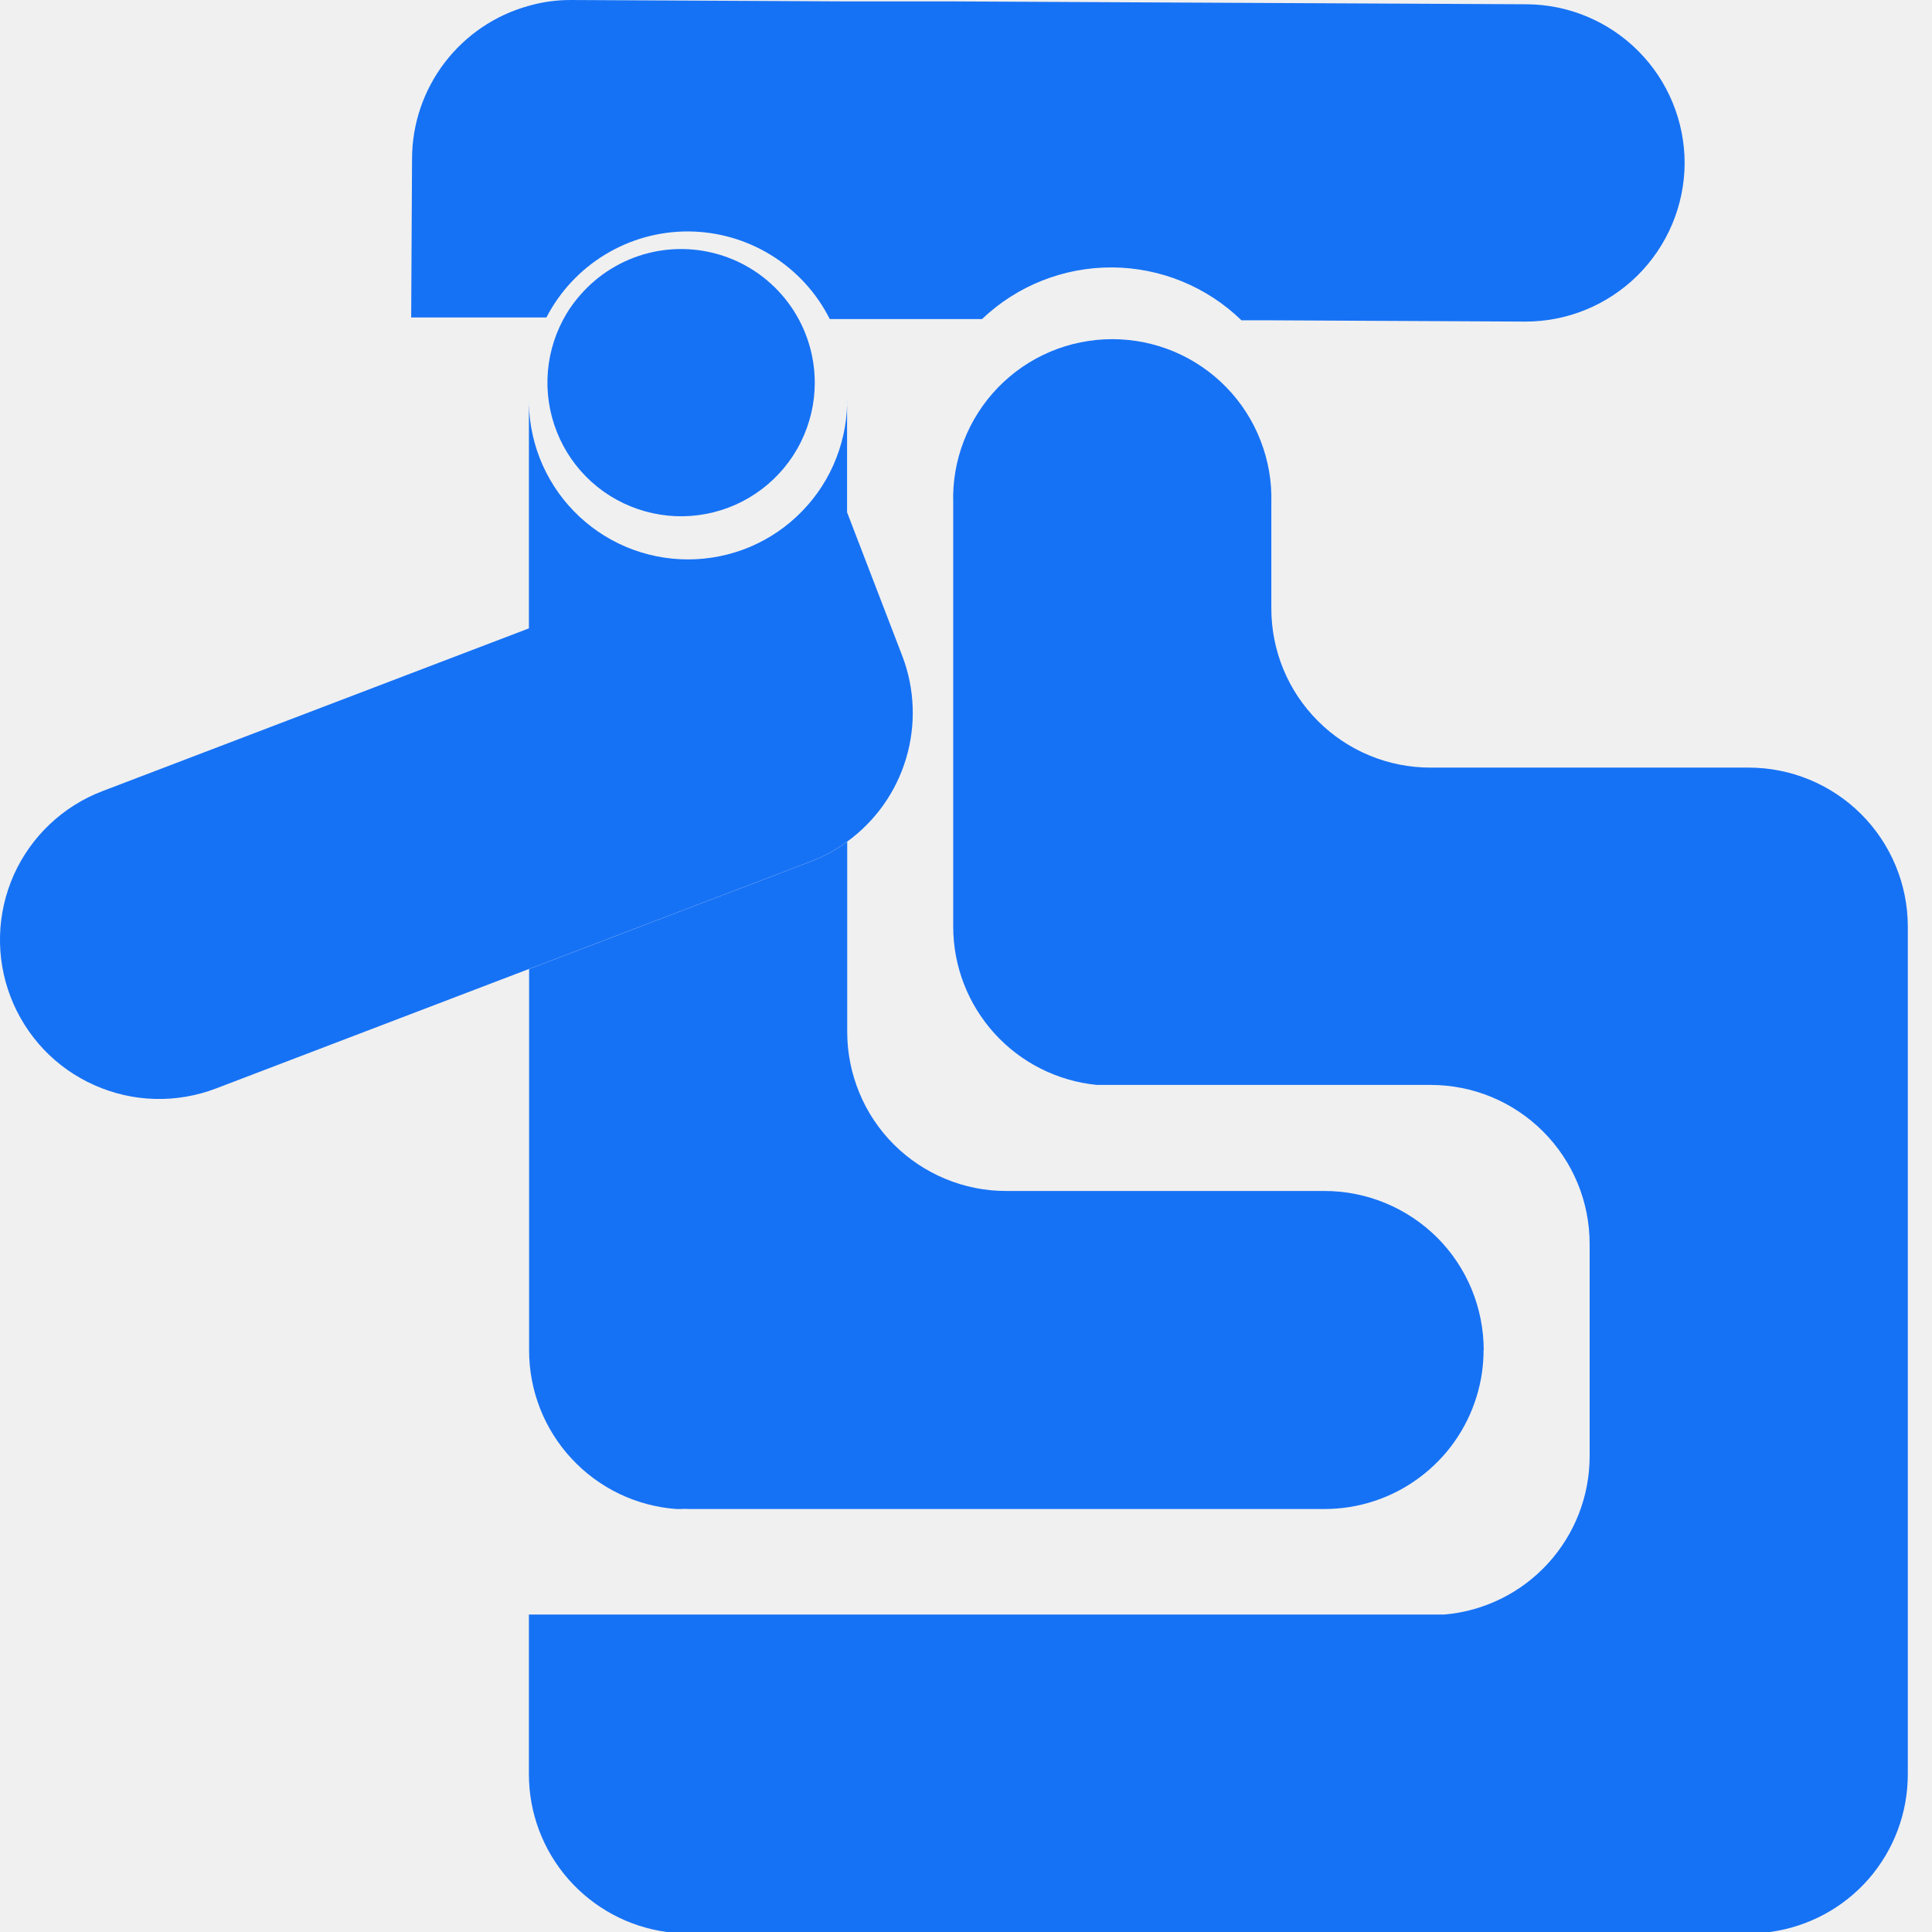
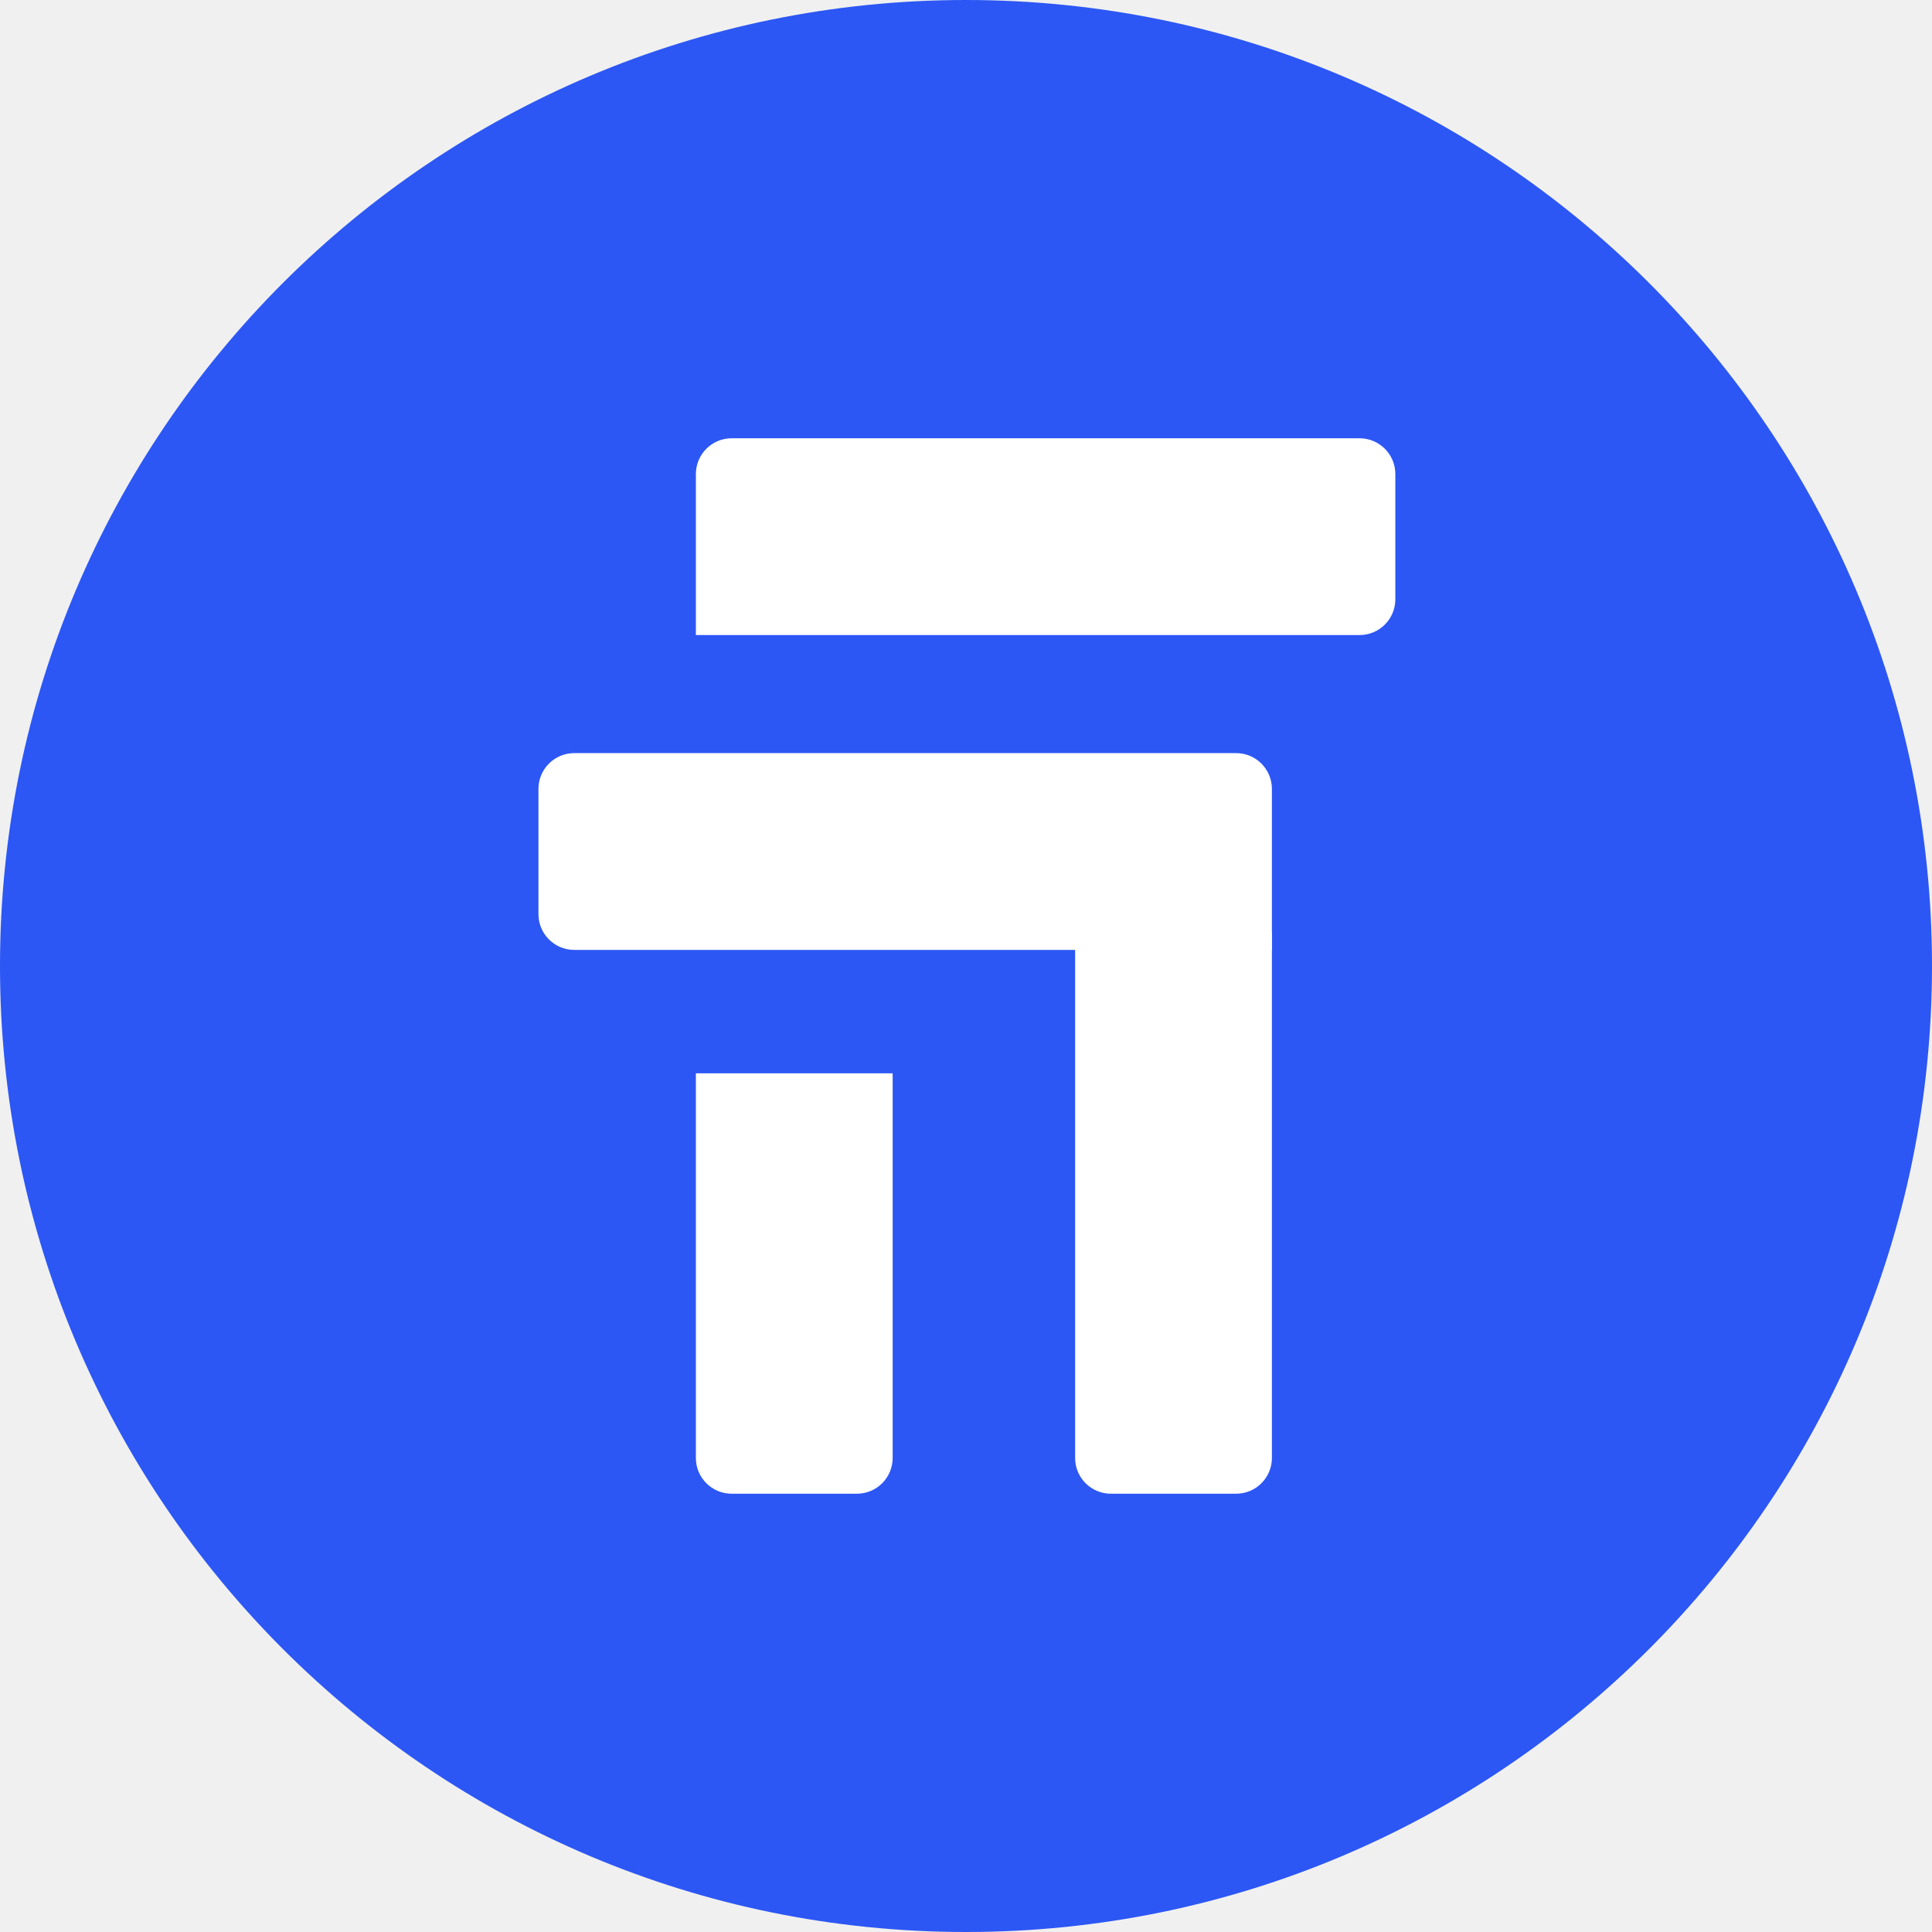
- <svg xmlns="http://www.w3.org/2000/svg" width="29" height="29" viewBox="0 0 29 29" fill="none">
-   <path d="M22.269 20.264C22.269 20.498 22.235 20.732 22.166 20.956C22.018 21.447 21.715 21.876 21.303 22.181C20.892 22.487 20.392 22.651 19.88 22.651H10.343C10.302 22.648 10.261 22.648 10.22 22.651H10.153C9.552 22.607 8.99 22.337 8.58 21.895C8.17 21.454 7.942 20.873 7.942 20.271V14.545L12.162 12.935C12.36 12.86 12.546 12.759 12.717 12.634V15.489C12.717 15.802 12.779 16.113 12.899 16.403C13.018 16.693 13.194 16.956 13.416 17.178C13.638 17.4 13.902 17.576 14.192 17.696C14.482 17.816 14.792 17.878 15.106 17.877H19.882C20.196 17.877 20.506 17.939 20.796 18.059C21.086 18.179 21.35 18.355 21.572 18.576C21.794 18.798 21.97 19.062 22.09 19.352C22.209 19.642 22.271 19.953 22.271 20.266L22.269 20.264Z" fill="#1672F5" />
-   <path d="M28.637 13.906V26.632C28.637 27.211 28.428 27.77 28.047 28.206C27.666 28.641 27.14 28.923 26.566 29H10.01C9.437 28.923 8.911 28.64 8.53 28.205C8.149 27.77 7.939 27.211 7.939 26.632V24.235H21.252C21.325 24.235 21.396 24.235 21.466 24.235C21.536 24.235 21.607 24.235 21.679 24.235C22.275 24.184 22.83 23.911 23.234 23.47C23.638 23.029 23.862 22.453 23.861 21.855V18.674C23.861 18.36 23.8 18.049 23.68 17.759C23.56 17.469 23.384 17.206 23.162 16.984C22.94 16.762 22.677 16.586 22.387 16.466C22.097 16.346 21.786 16.285 21.472 16.285H16.464C15.874 16.227 15.326 15.952 14.928 15.513C14.529 15.073 14.308 14.502 14.308 13.909V7.551C14.298 7.231 14.353 6.913 14.469 6.615C14.584 6.317 14.759 6.045 14.981 5.816C15.204 5.586 15.47 5.404 15.765 5.279C16.059 5.155 16.376 5.091 16.695 5.091C17.015 5.091 17.332 5.155 17.626 5.279C17.921 5.404 18.187 5.586 18.41 5.816C18.633 6.045 18.807 6.317 18.922 6.615C19.038 6.913 19.093 7.231 19.083 7.551V9.133C19.083 9.447 19.145 9.757 19.264 10.047C19.384 10.337 19.56 10.6 19.782 10.822C20.003 11.044 20.267 11.22 20.556 11.34C20.846 11.46 21.157 11.522 21.47 11.522H26.248C26.881 11.522 27.488 11.773 27.936 12.22C28.384 12.667 28.636 13.274 28.637 13.906Z" fill="#1672F5" />
-   <path d="M25.287 2.451C25.284 3.084 25.029 3.69 24.579 4.136C24.129 4.581 23.521 4.83 22.888 4.827L19.079 4.808H18.635C18.114 4.302 17.418 4.018 16.692 4.014C15.966 4.011 15.267 4.288 14.741 4.789H14.303H12.711H12.455C12.257 4.395 11.954 4.065 11.58 3.833C11.206 3.601 10.776 3.477 10.335 3.474C9.895 3.472 9.463 3.591 9.087 3.819C8.71 4.047 8.404 4.374 8.202 4.765H7.935H6.172L6.185 2.376C6.187 1.856 6.36 1.351 6.676 0.938C6.992 0.525 7.434 0.226 7.935 0.088C8.143 0.028 8.359 -0.001 8.576 3.94942e-05L12.702 0.021H14.295L19.071 0.045L22.913 0.064C23.544 0.067 24.148 0.32 24.593 0.768C25.038 1.215 25.287 1.82 25.287 2.451Z" fill="#1672F5" />
-   <path d="M12.715 12.634C12.544 12.759 12.358 12.86 12.16 12.935L7.939 14.545L3.243 16.338C2.95 16.45 2.638 16.504 2.324 16.495C2.01 16.487 1.702 16.416 1.415 16.288C1.129 16.161 0.87 15.978 0.654 15.75C0.439 15.522 0.27 15.254 0.158 14.961C-0.069 14.37 -0.051 13.712 0.207 13.133C0.466 12.555 0.943 12.103 1.535 11.876L7.939 9.432V5.937C7.93 6.257 7.985 6.575 8.1 6.873C8.216 7.171 8.39 7.443 8.613 7.672C8.836 7.902 9.102 8.084 9.397 8.209C9.691 8.333 10.008 8.397 10.327 8.397C10.647 8.397 10.963 8.333 11.258 8.209C11.552 8.084 11.819 7.902 12.041 7.672C12.264 7.443 12.439 7.171 12.554 6.873C12.67 6.575 12.725 6.257 12.715 5.937V7.69L13.546 9.852C13.732 10.343 13.751 10.881 13.601 11.384C13.451 11.887 13.14 12.326 12.715 12.634Z" fill="#1672F5" />
-   <path d="M12.23 5.745C12.23 6.054 12.158 6.36 12.02 6.637C11.883 6.914 11.682 7.155 11.436 7.342C11.189 7.529 10.902 7.657 10.598 7.714C10.294 7.772 9.981 7.759 9.683 7.675C9.385 7.592 9.11 7.441 8.88 7.234C8.65 7.026 8.471 6.769 8.358 6.481C8.244 6.193 8.198 5.883 8.224 5.574C8.25 5.266 8.347 4.968 8.507 4.703C8.566 4.606 8.633 4.515 8.708 4.43C8.976 4.121 9.332 3.901 9.728 3.8C10.125 3.699 10.542 3.722 10.926 3.865C11.309 4.008 11.639 4.265 11.872 4.601C12.105 4.937 12.23 5.336 12.23 5.745Z" fill="#1672F5" />
+ <svg xmlns="http://www.w3.org/2000/svg" width="1080" height="1080" viewBox="0 0 1080 1080" fill="none">
+   <rect width="1080" height="1080" rx="540" fill="#2C57F4" />
+   <path d="M409 835C397.954 835 389 826.046 389 815V600H499V815C499 826.046 490.046 835 479 835H409Z" fill="white" />
+   <path d="M780 335C780 346.046 771.046 355 760 355L389 355V265C389 253.954 397.954 245 409 245L760 245C771.046 245 780 253.954 780 265V335Z" fill="white" />
+   <path d="M601 521V815C601 826.046 609.954 835 621 835H691C702.046 835 711 826.046 711 815V521H601Z" fill="white" />
+   <path d="M711 441C711 429.954 702.046 421 691 421H321C309.954 421 301 429.954 301 441V511C301 522.046 309.954 531 321 531H711V441Z" fill="white" />
</svg>
